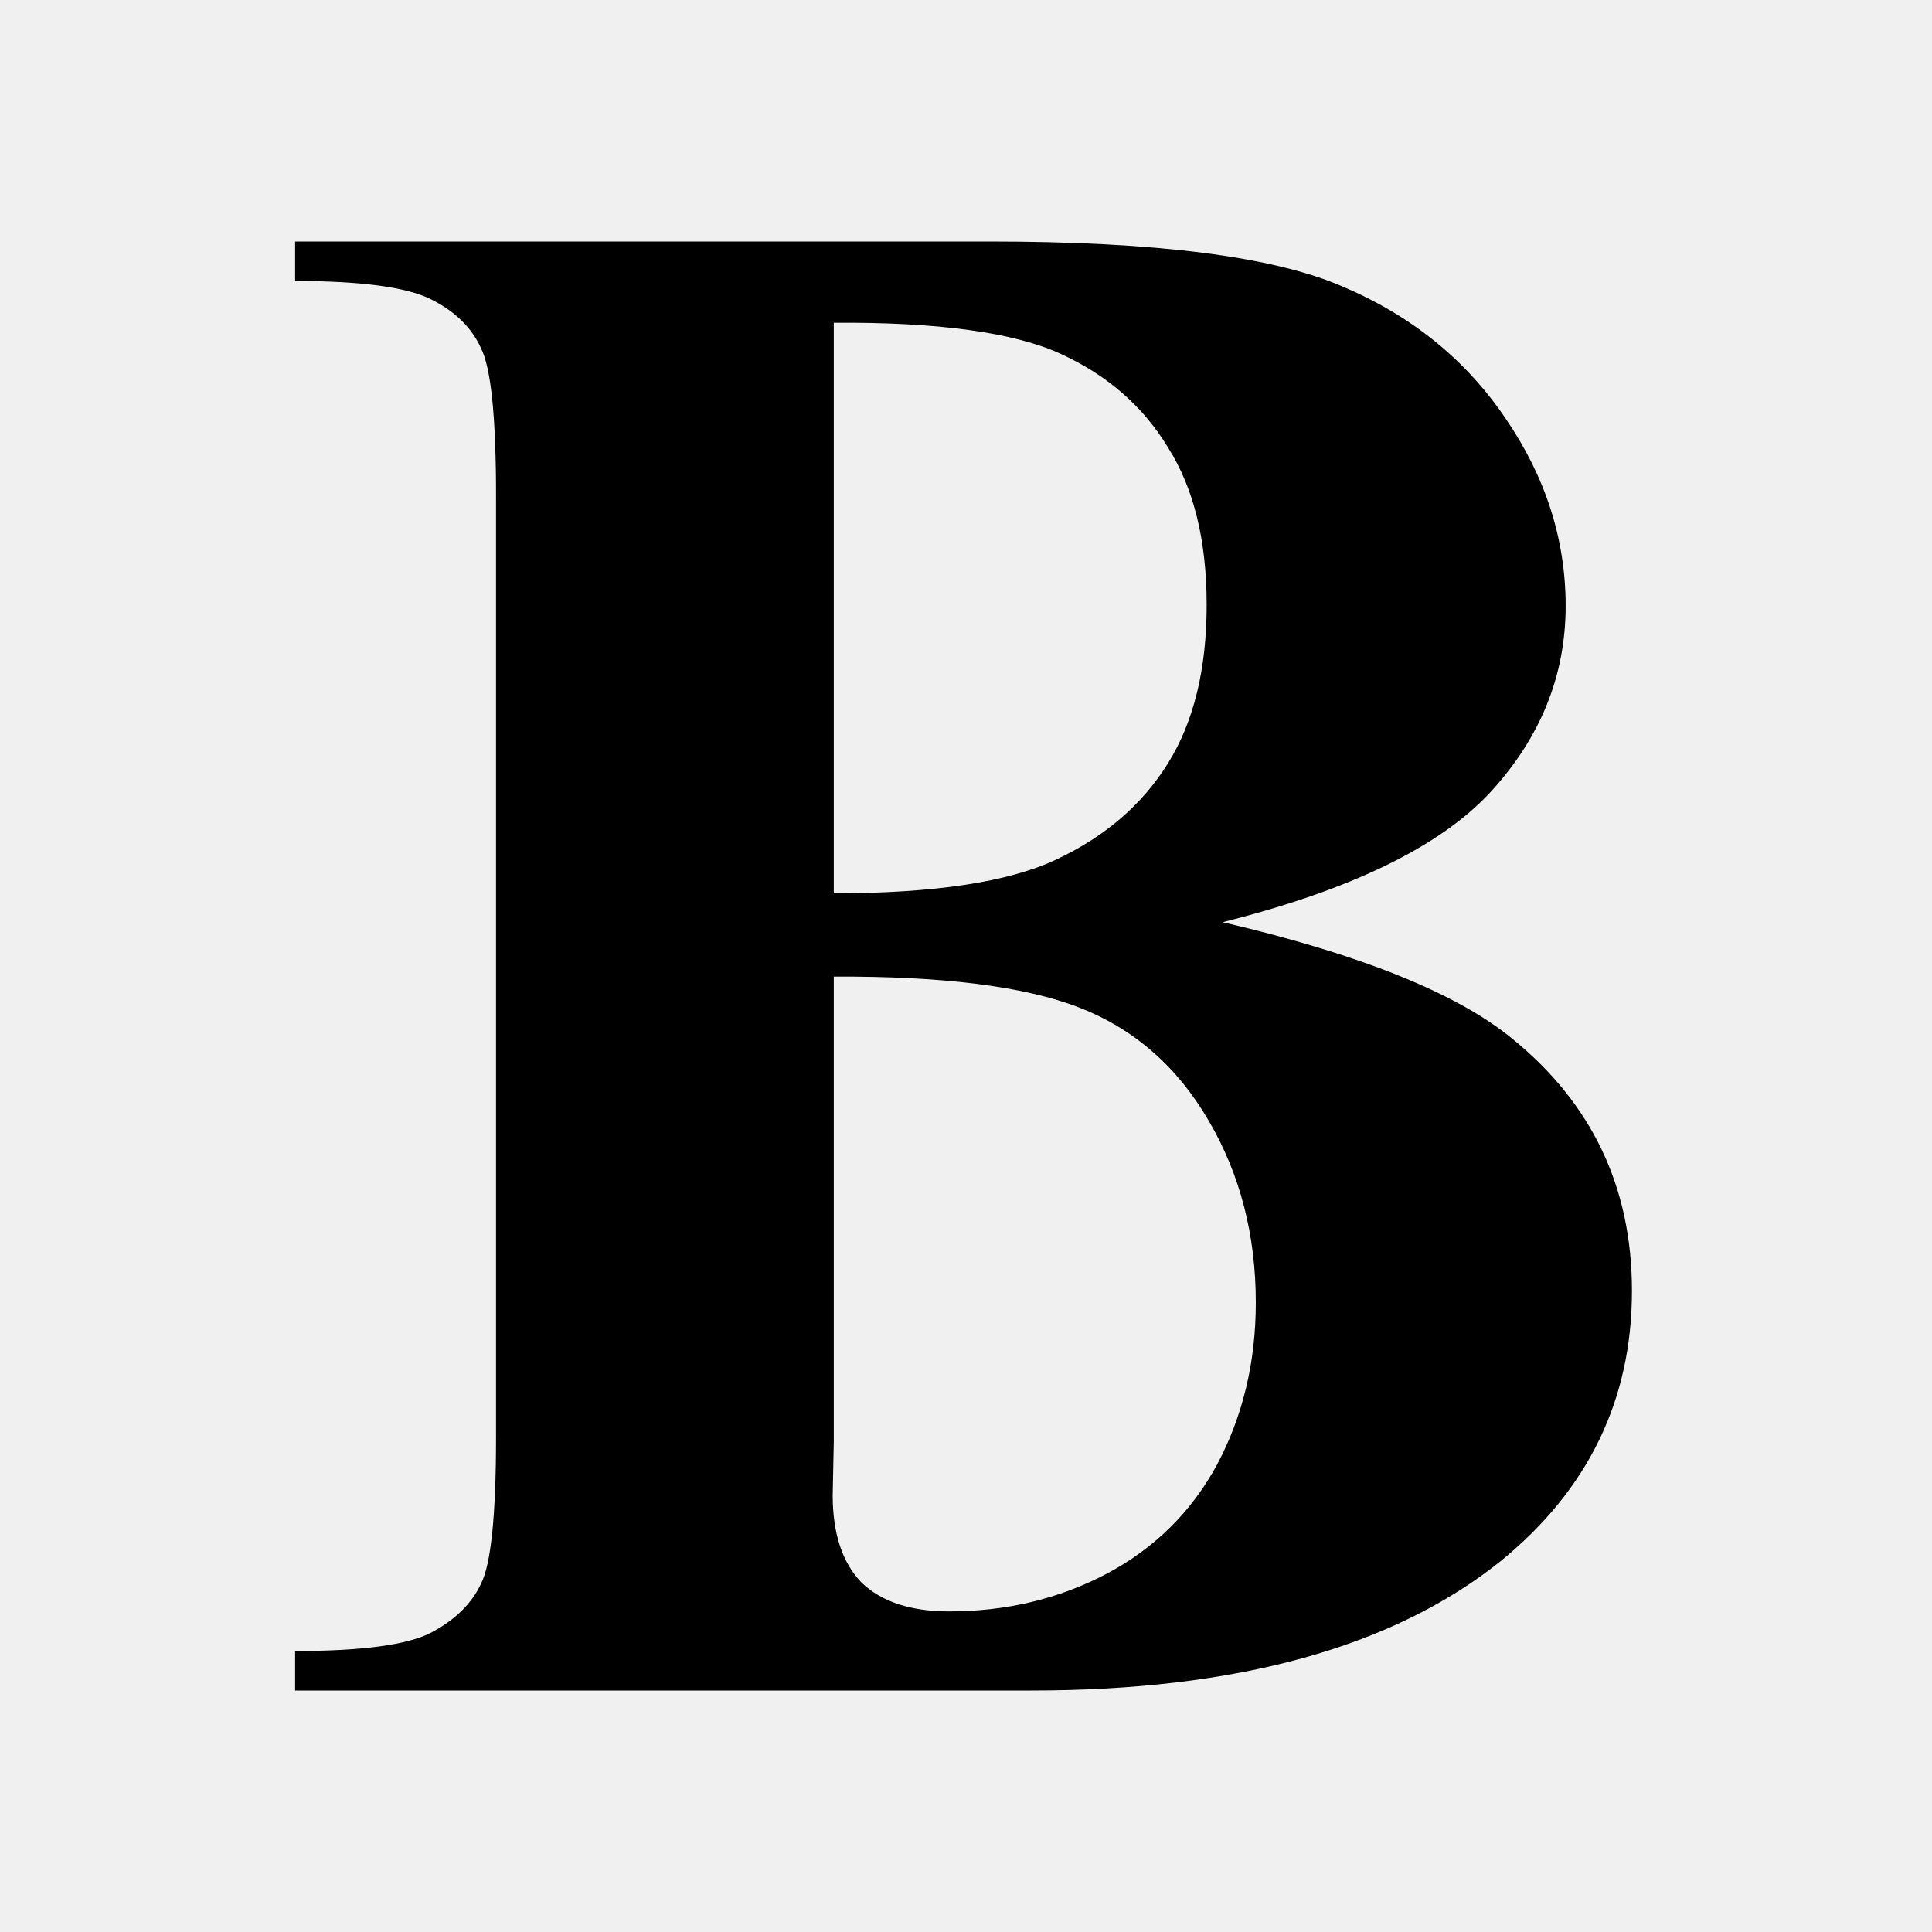
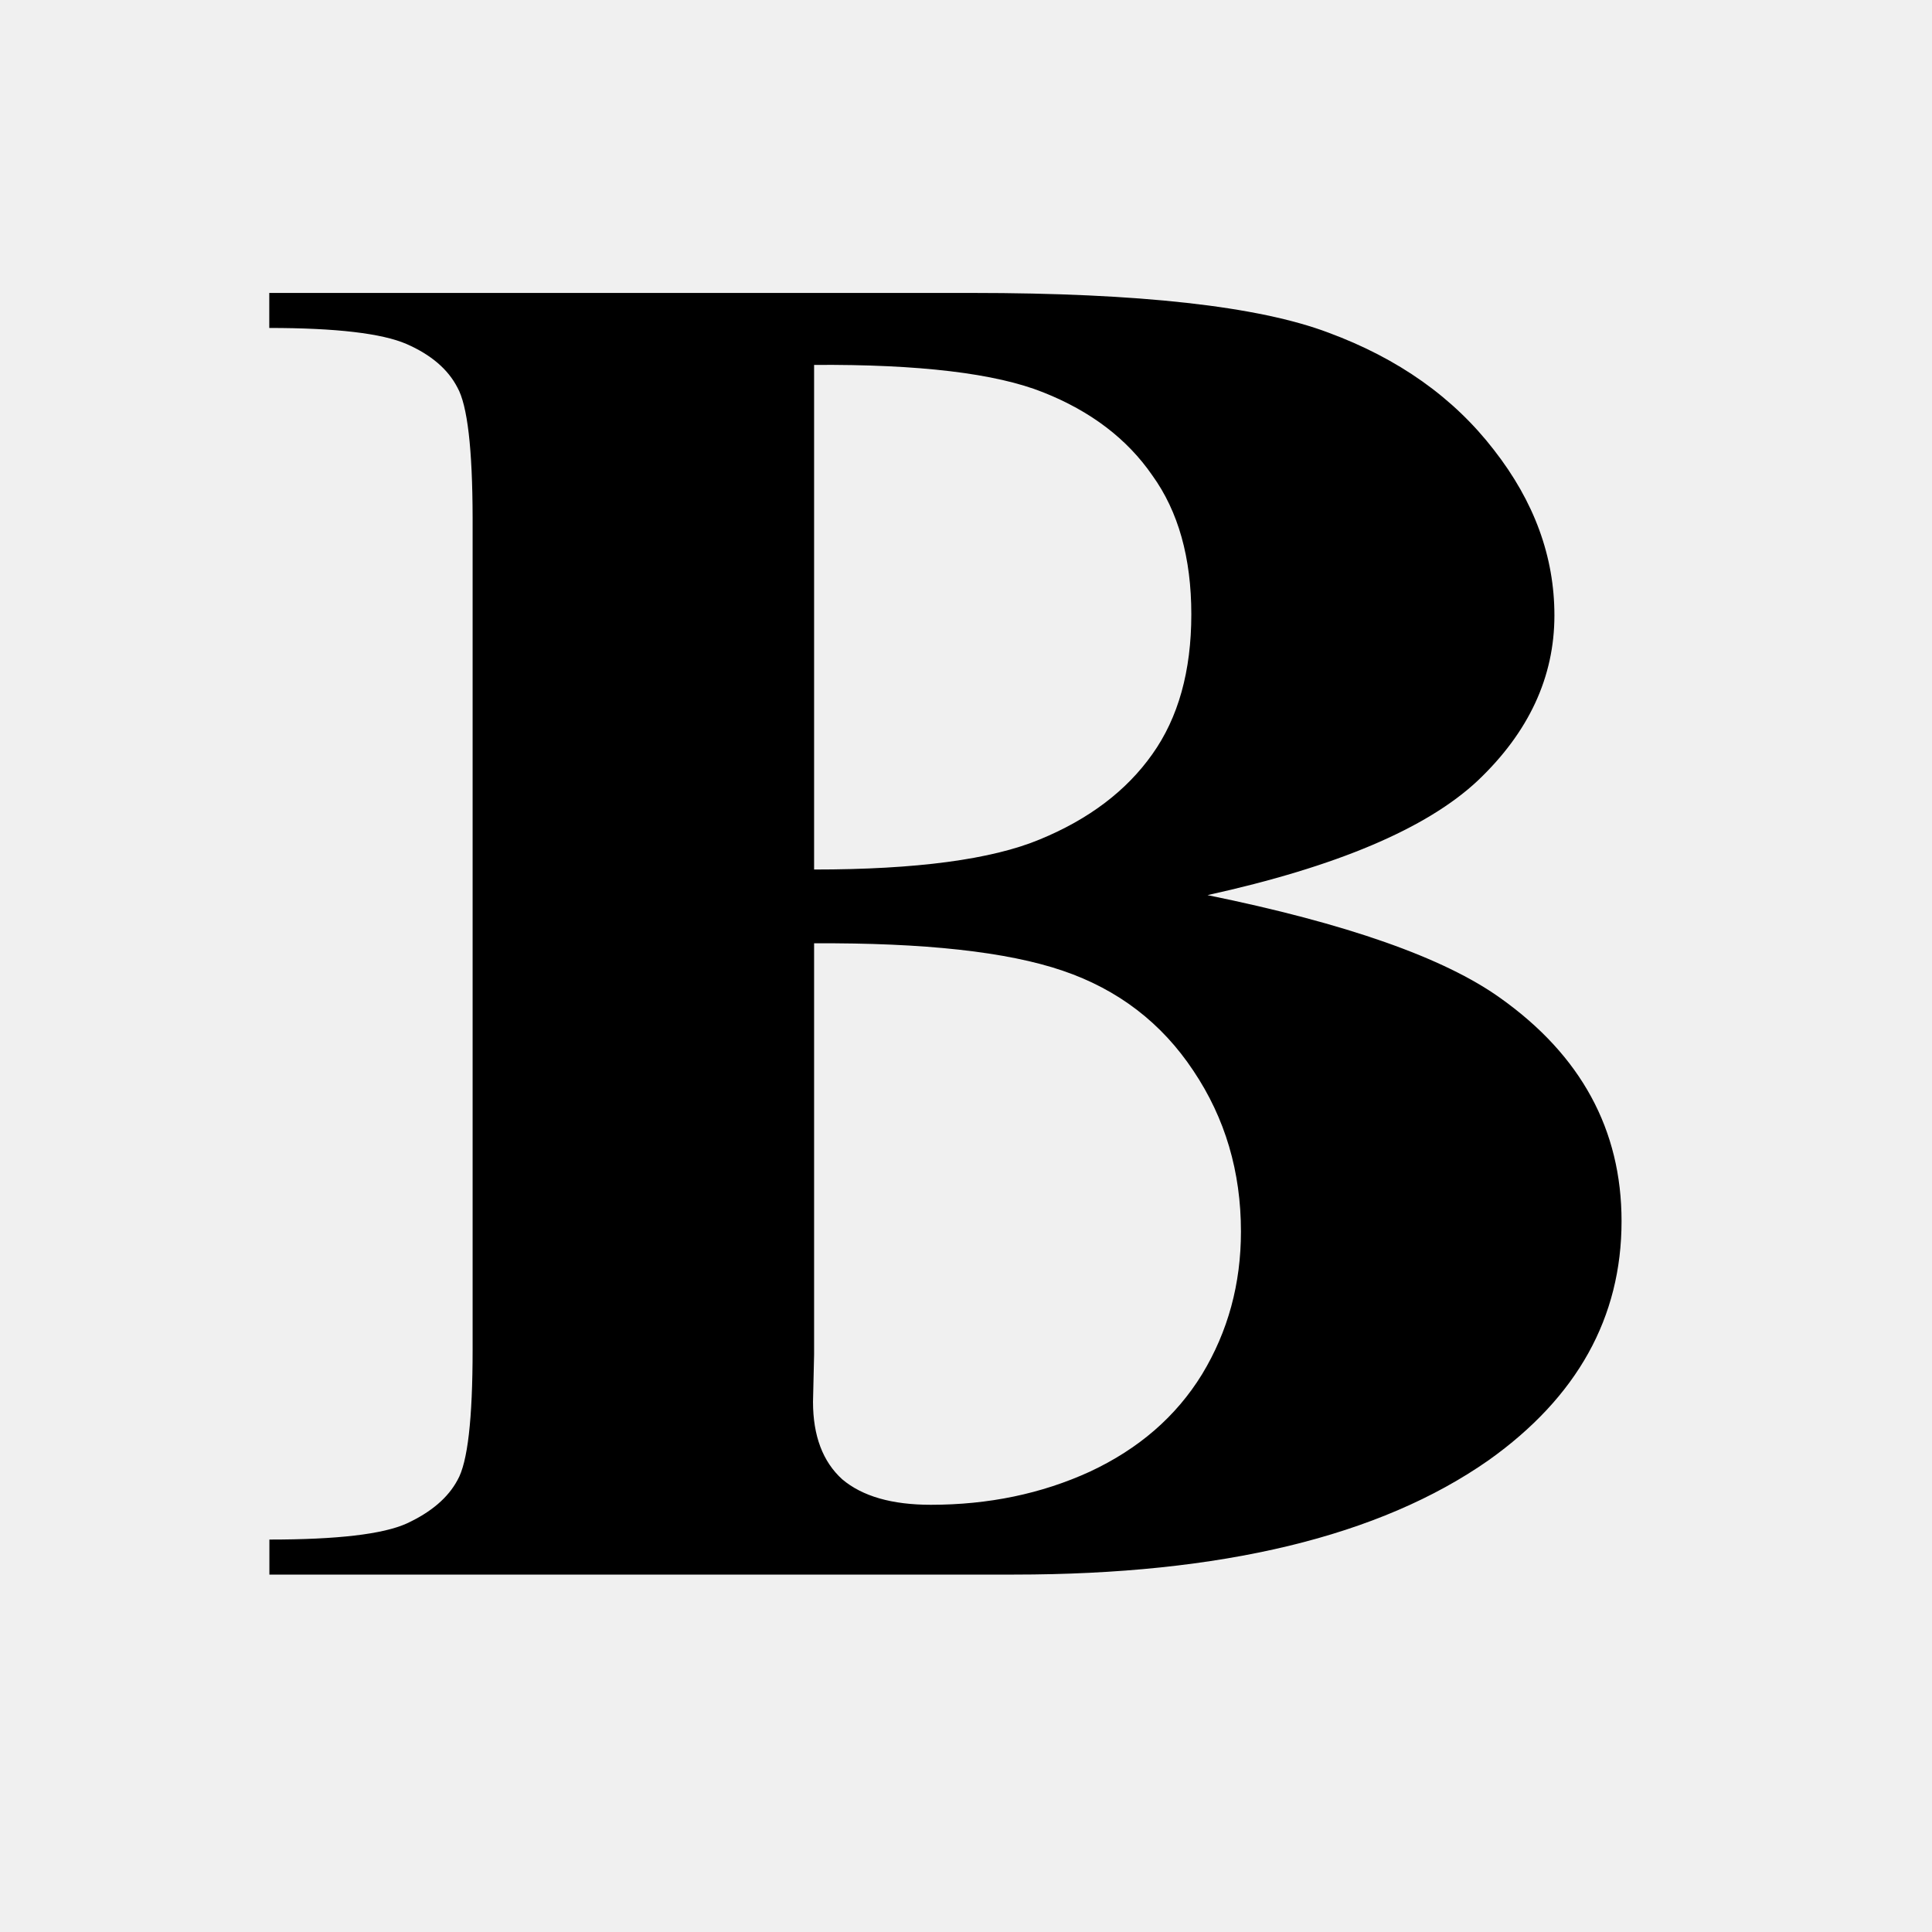
- <svg xmlns="http://www.w3.org/2000/svg" width="16px" height="16px" id="svg2385">
+ <svg xmlns="http://www.w3.org/2000/svg" width="16px" height="16px" id="svg2385" version="1.1">
  <defs id="defs2387">
    </defs>
  <g id="layer1">
    <rect style="opacity:0;fill:#ffffff;fill-opacity:1;fill-rule:evenodd;stroke:none;stroke-width:1;stroke-miterlimit:4;stroke-dasharray:none;stroke-opacity:1" id="rect3254" width="16" height="16" x="0" y="0" ry="0" />
-     <path style="font-size:28px;font-style:normal;font-weight:normal;fill:#000000;fill-opacity:1;stroke:none;stroke-width:1px;stroke-linecap:butt;stroke-linejoin:miter;stroke-opacity:1;font-family:Century" d="M 10.126,7.637 C 11.264,7.903 12.064,8.224 12.524,8.602 C 13.185,9.139 13.515,9.835 13.515,10.69 C 13.515,11.593 13.152,12.339 12.427,12.929 C 11.536,13.643 10.241,14 8.542,14 L 2.444,14 L 2.444,13.673 C 2.999,13.673 3.374,13.622 3.568,13.522 C 3.769,13.416 3.907,13.28 3.984,13.115 C 4.067,12.95 4.108,12.543 4.108,11.894 L 4.108,4.106 C 4.108,3.457 4.067,3.05 3.984,2.885 C 3.907,2.714 3.769,2.578 3.568,2.478 C 3.368,2.378 2.993,2.327 2.444,2.327 L 2.444,2 L 8.197,2 C 9.571,2 10.545,2.124 11.117,2.372 C 11.689,2.614 12.14,2.979 12.471,3.469 C 12.801,3.953 12.966,4.469 12.966,5.018 C 12.966,5.596 12.757,6.112 12.338,6.566 C 11.919,7.015 11.182,7.372 10.126,7.637 M 6.905,7.398 C 7.742,7.398 8.359,7.304 8.754,7.115 C 9.155,6.926 9.462,6.661 9.674,6.319 C 9.887,5.976 9.993,5.54 9.993,5.009 C 9.993,4.478 9.887,4.044 9.674,3.708 C 9.468,3.366 9.17,3.106 8.781,2.929 C 8.391,2.752 7.766,2.667 6.905,2.673 L 6.905,7.398 M 6.905,8.088 L 6.905,11.938 L 6.896,12.381 C 6.896,12.699 6.975,12.941 7.135,13.106 C 7.3,13.265 7.542,13.345 7.86,13.345 C 8.332,13.345 8.766,13.242 9.161,13.035 C 9.562,12.823 9.869,12.519 10.082,12.124 C 10.294,11.723 10.4,11.277 10.4,10.788 C 10.4,10.227 10.27,9.726 10.011,9.283 C 9.751,8.835 9.394,8.522 8.94,8.345 C 8.486,8.168 7.807,8.083 6.905,8.088" id="text2385" />
+     <path style="font-style:normal;font-weight:normal;font-size:28px;font-family:Century;fill:#000000;fill-opacity:1;stroke:none;stroke-width:1px;stroke-linecap:butt;stroke-linejoin:miter;stroke-opacity:1" d="m 10,7.413 c 1.152,0.235 1.96,0.519 2.426,0.853 0.668,0.475 1.003,1.091 1.003,1.847 -1.2e-5,0.798 -0.367,1.458 -1.101,1.98 -0.901,0.631 -2.211,0.947 -3.93,0.947 l -6.167,0 0,-0.29 c 0.561,0 0.94,-0.044 1.137,-0.133 0.203,-0.094 0.343,-0.214 0.421,-0.36 0.084,-0.146 0.125,-0.506 0.125,-1.08 l 0,-6.888 C 3.913,3.716 3.871,3.356 3.788,3.209 3.71,3.058 3.57,2.938 3.367,2.849 3.164,2.761 2.785,2.716 2.23,2.716 l 0,-0.29 5.818,0 c 1.39,1.08e-5 2.375,0.11 2.954,0.329 0.579,0.214 1.035,0.537 1.37,0.971 0.334,0.428 0.501,0.884 0.501,1.37 -1.1e-5,0.511 -0.212,0.968 -0.636,1.37 C 11.814,6.862 11.068,7.178 10,7.413 M 6.742,7.201 C 7.589,7.201 8.213,7.118 8.613,6.951 9.018,6.784 9.329,6.549 9.543,6.246 9.758,5.944 9.866,5.558 9.866,5.088 9.866,4.618 9.758,4.235 9.543,3.937 9.335,3.635 9.033,3.405 8.639,3.249 8.246,3.092 7.613,3.016 6.742,3.022 l 0,4.18 m 0,0.611 0,3.405 -0.009,0.391 c -4.9e-6,0.282 0.081,0.496 0.242,0.642 0.167,0.141 0.412,0.211 0.734,0.211 0.477,10e-7 0.916,-0.091 1.316,-0.274 C 9.43,11.999 9.74,11.731 9.955,11.381 10.17,11.026 10.277,10.632 10.277,10.199 10.277,9.703 10.146,9.26 9.884,8.869 9.621,8.472 9.26,8.195 8.801,8.039 8.341,7.882 7.655,7.807 6.742,7.812" id="text2385" />
  </g>
</svg>
